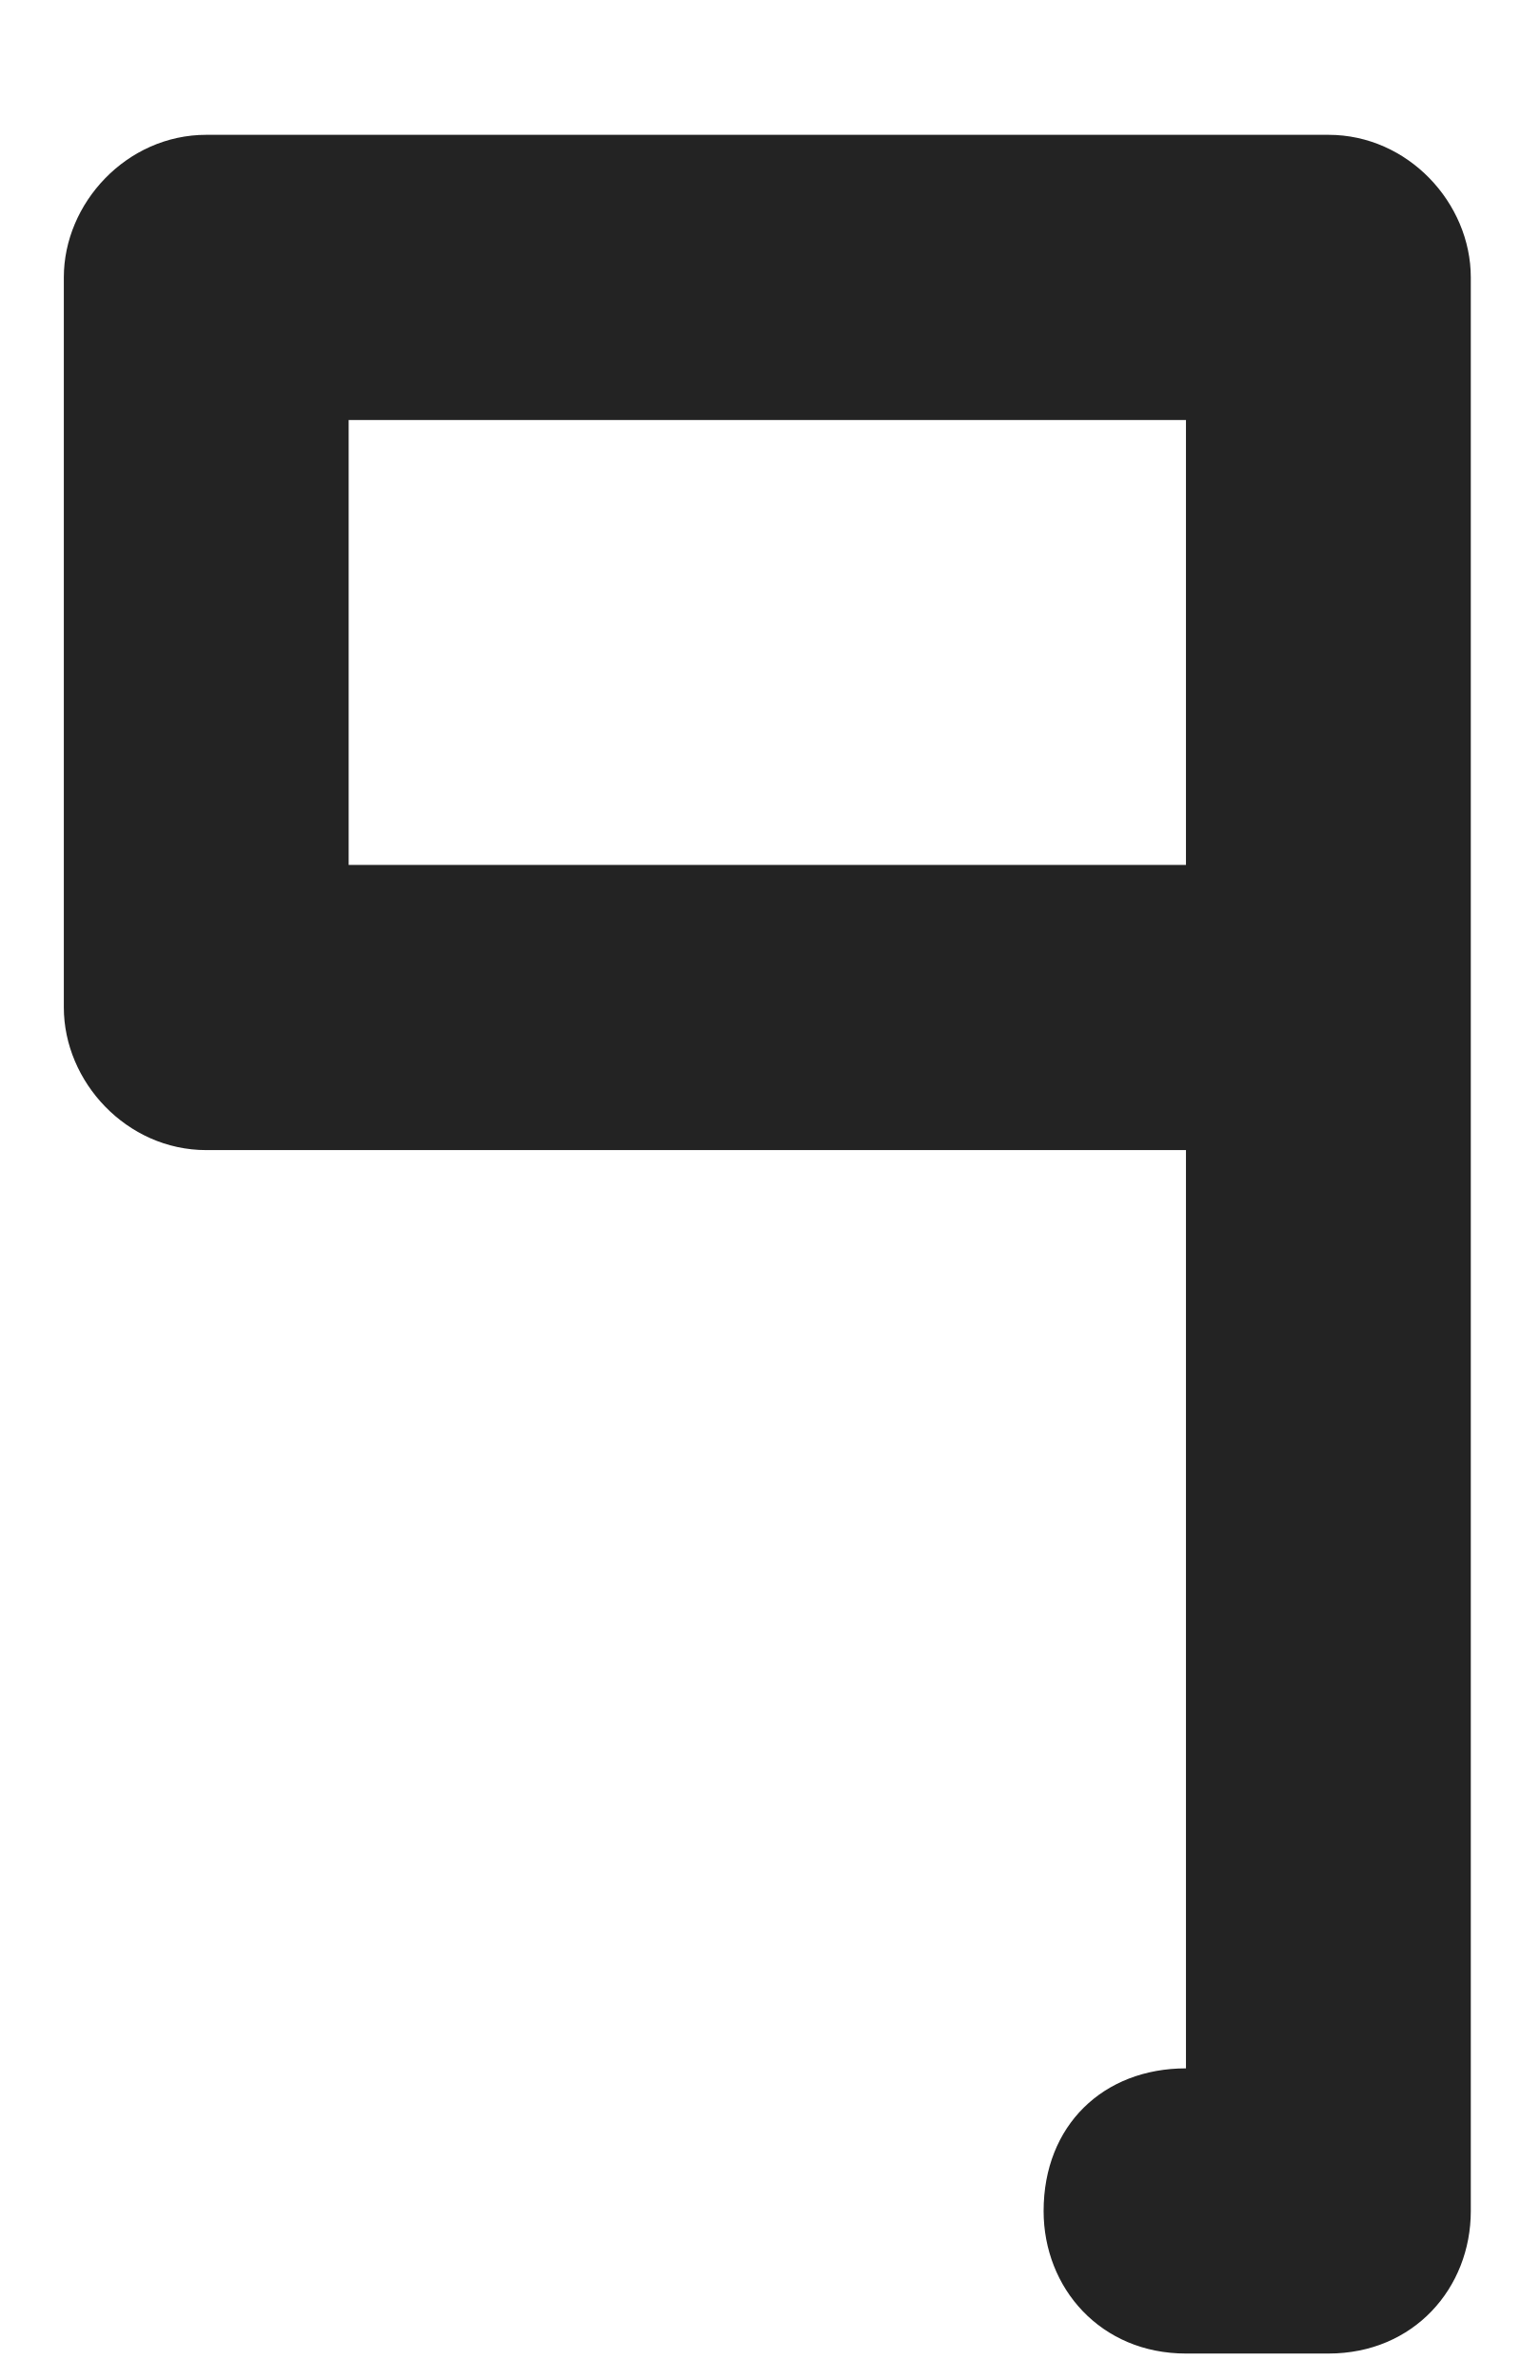
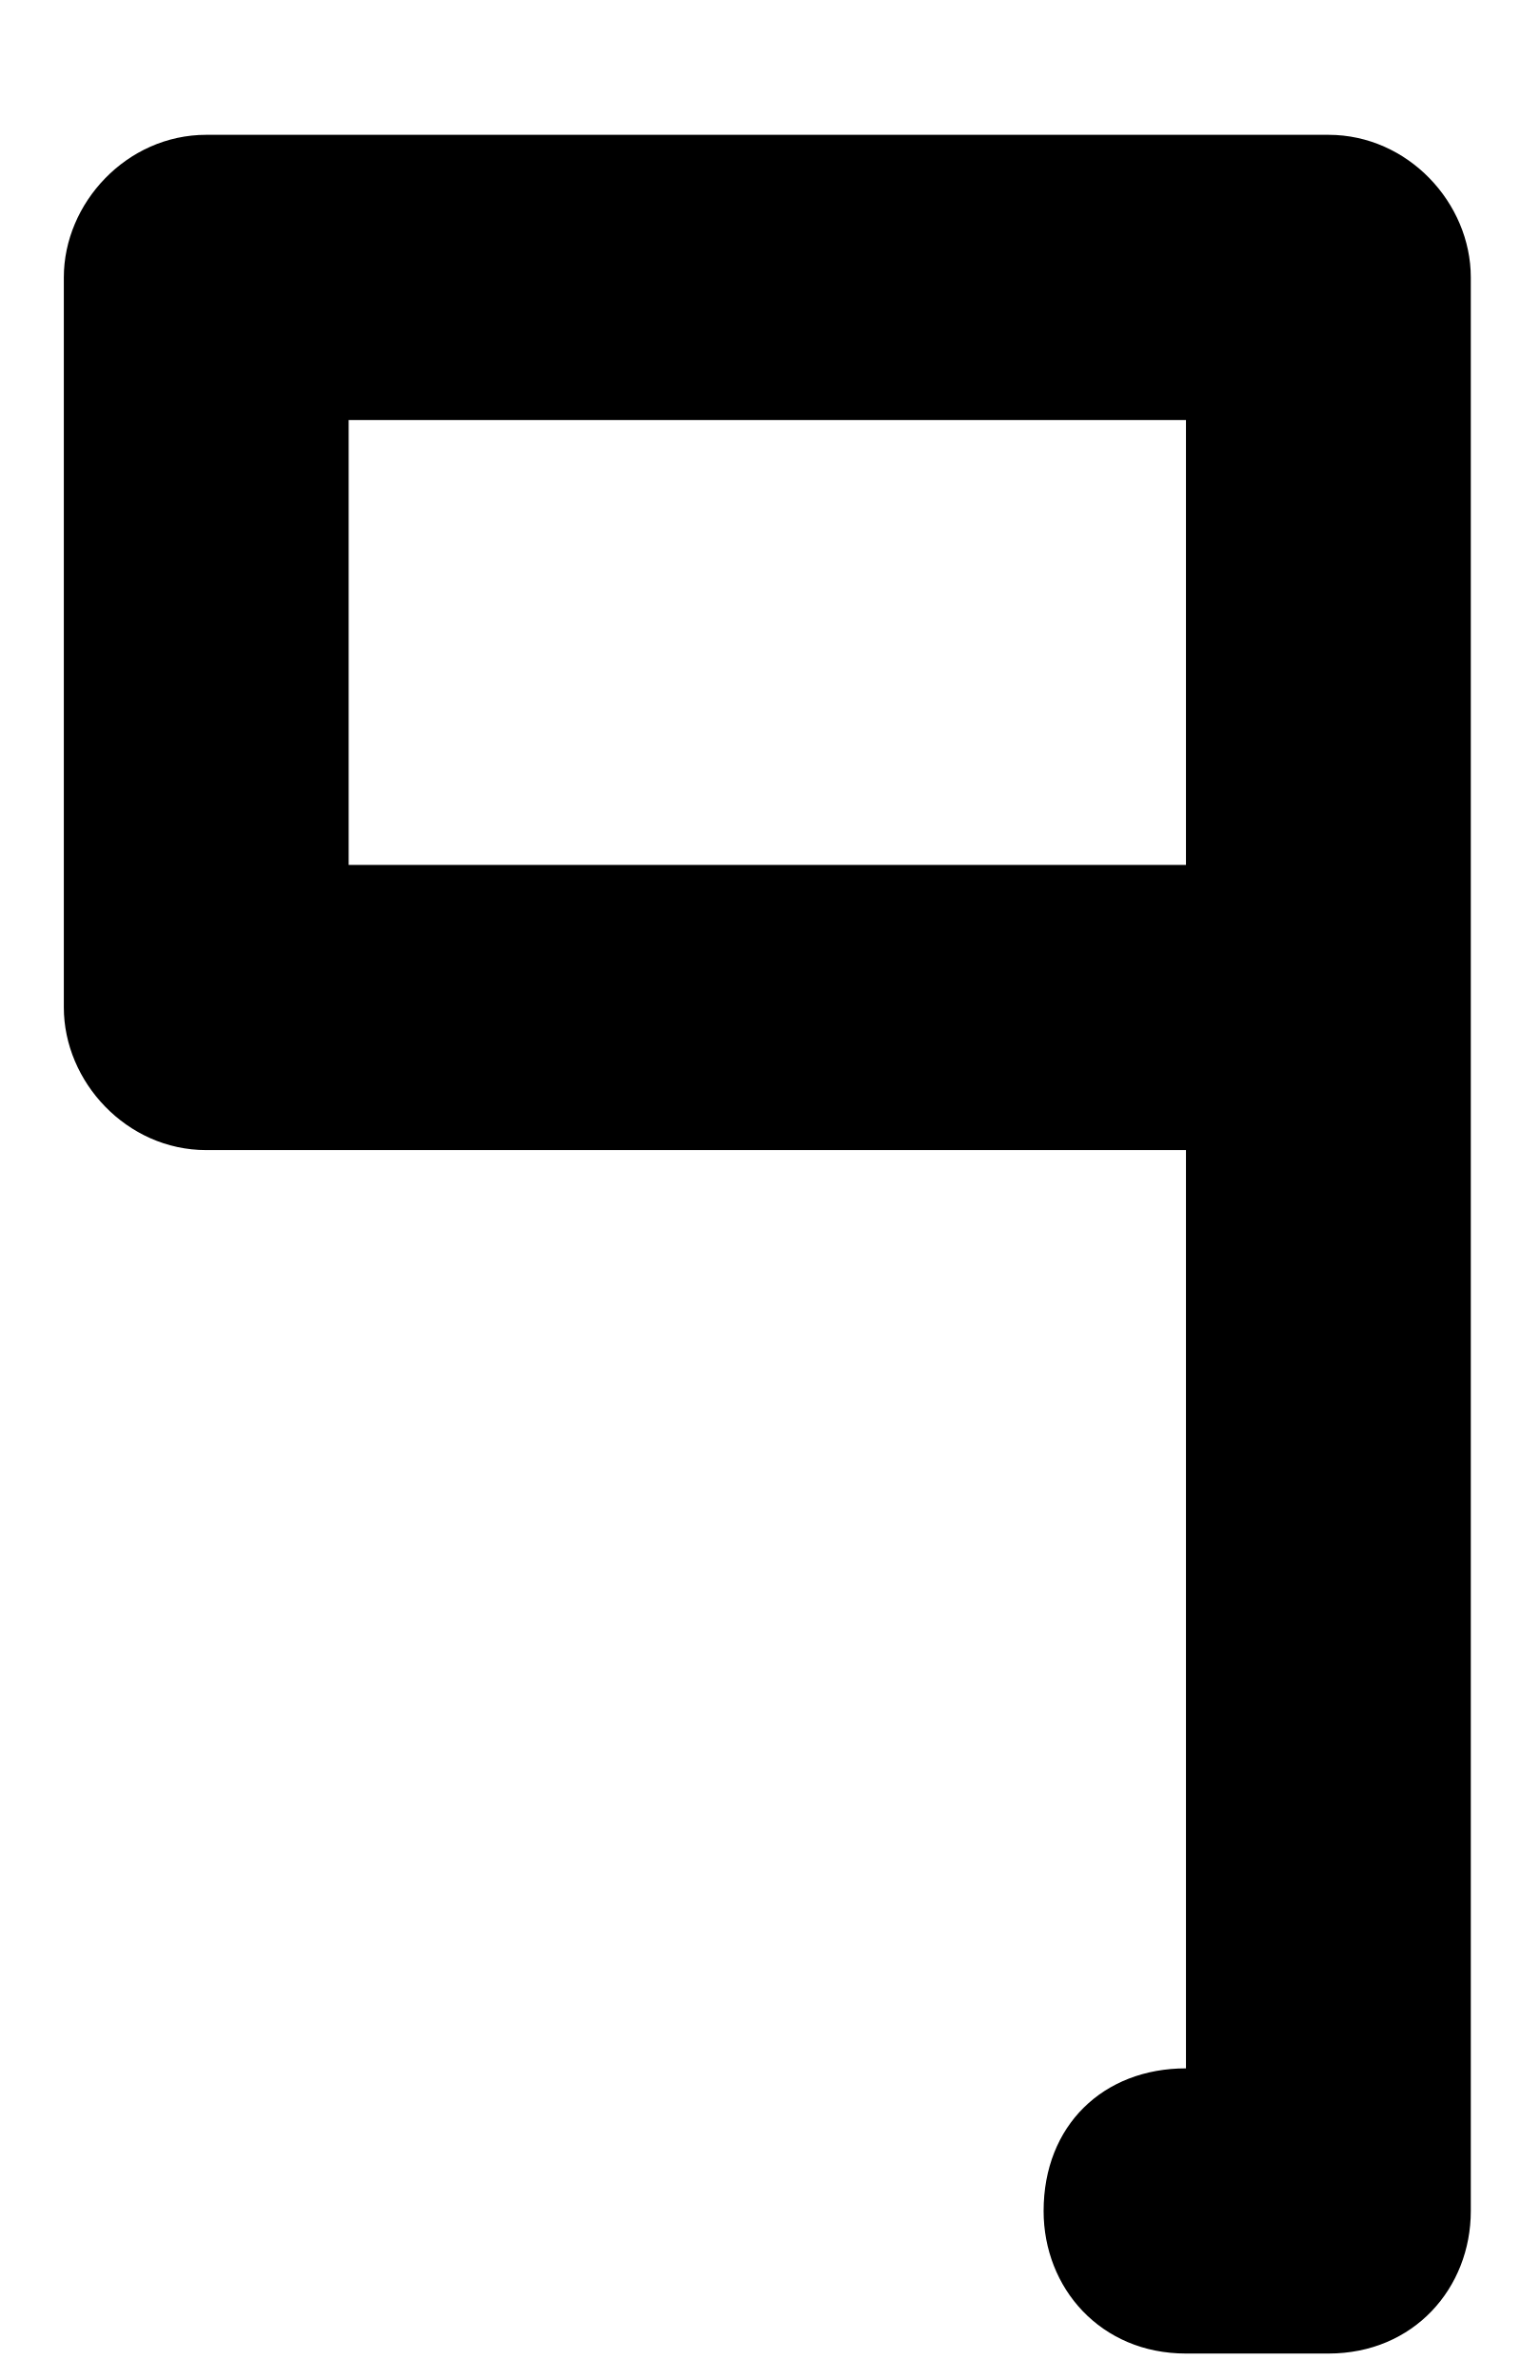
<svg xmlns="http://www.w3.org/2000/svg" width="11" height="17" viewBox="0 0 11 17" fill="none">
-   <path d="M8.473 14.774C7.883 14.774 7.456 15.181 7.456 15.793C7.456 16.343 7.863 16.811 8.473 16.811H9.491C10.101 16.811 10.508 16.343 10.508 15.793V1.981C10.508 1.452 10.061 0.963 9.491 0.963H1.474C0.904 0.963 0.456 1.452 0.456 1.981V7.196C0.456 7.726 0.904 8.215 1.474 8.215H8.473V14.774ZM2.491 6.178V3H8.473V6.178H2.491Z" fill="#232323" />
+   <path d="M8.473 14.774C7.883 14.774 7.456 15.181 7.456 15.793C7.456 16.343 7.863 16.811 8.473 16.811H9.491C10.101 16.811 10.508 16.343 10.508 15.793V1.981C10.508 1.452 10.061 0.963 9.491 0.963H1.474C0.904 0.963 0.456 1.452 0.456 1.981V7.196C0.456 7.726 0.904 8.215 1.474 8.215H8.473V14.774ZM2.491 6.178V3H8.473V6.178H2.491Z" fill="currentColor" />
</svg>
